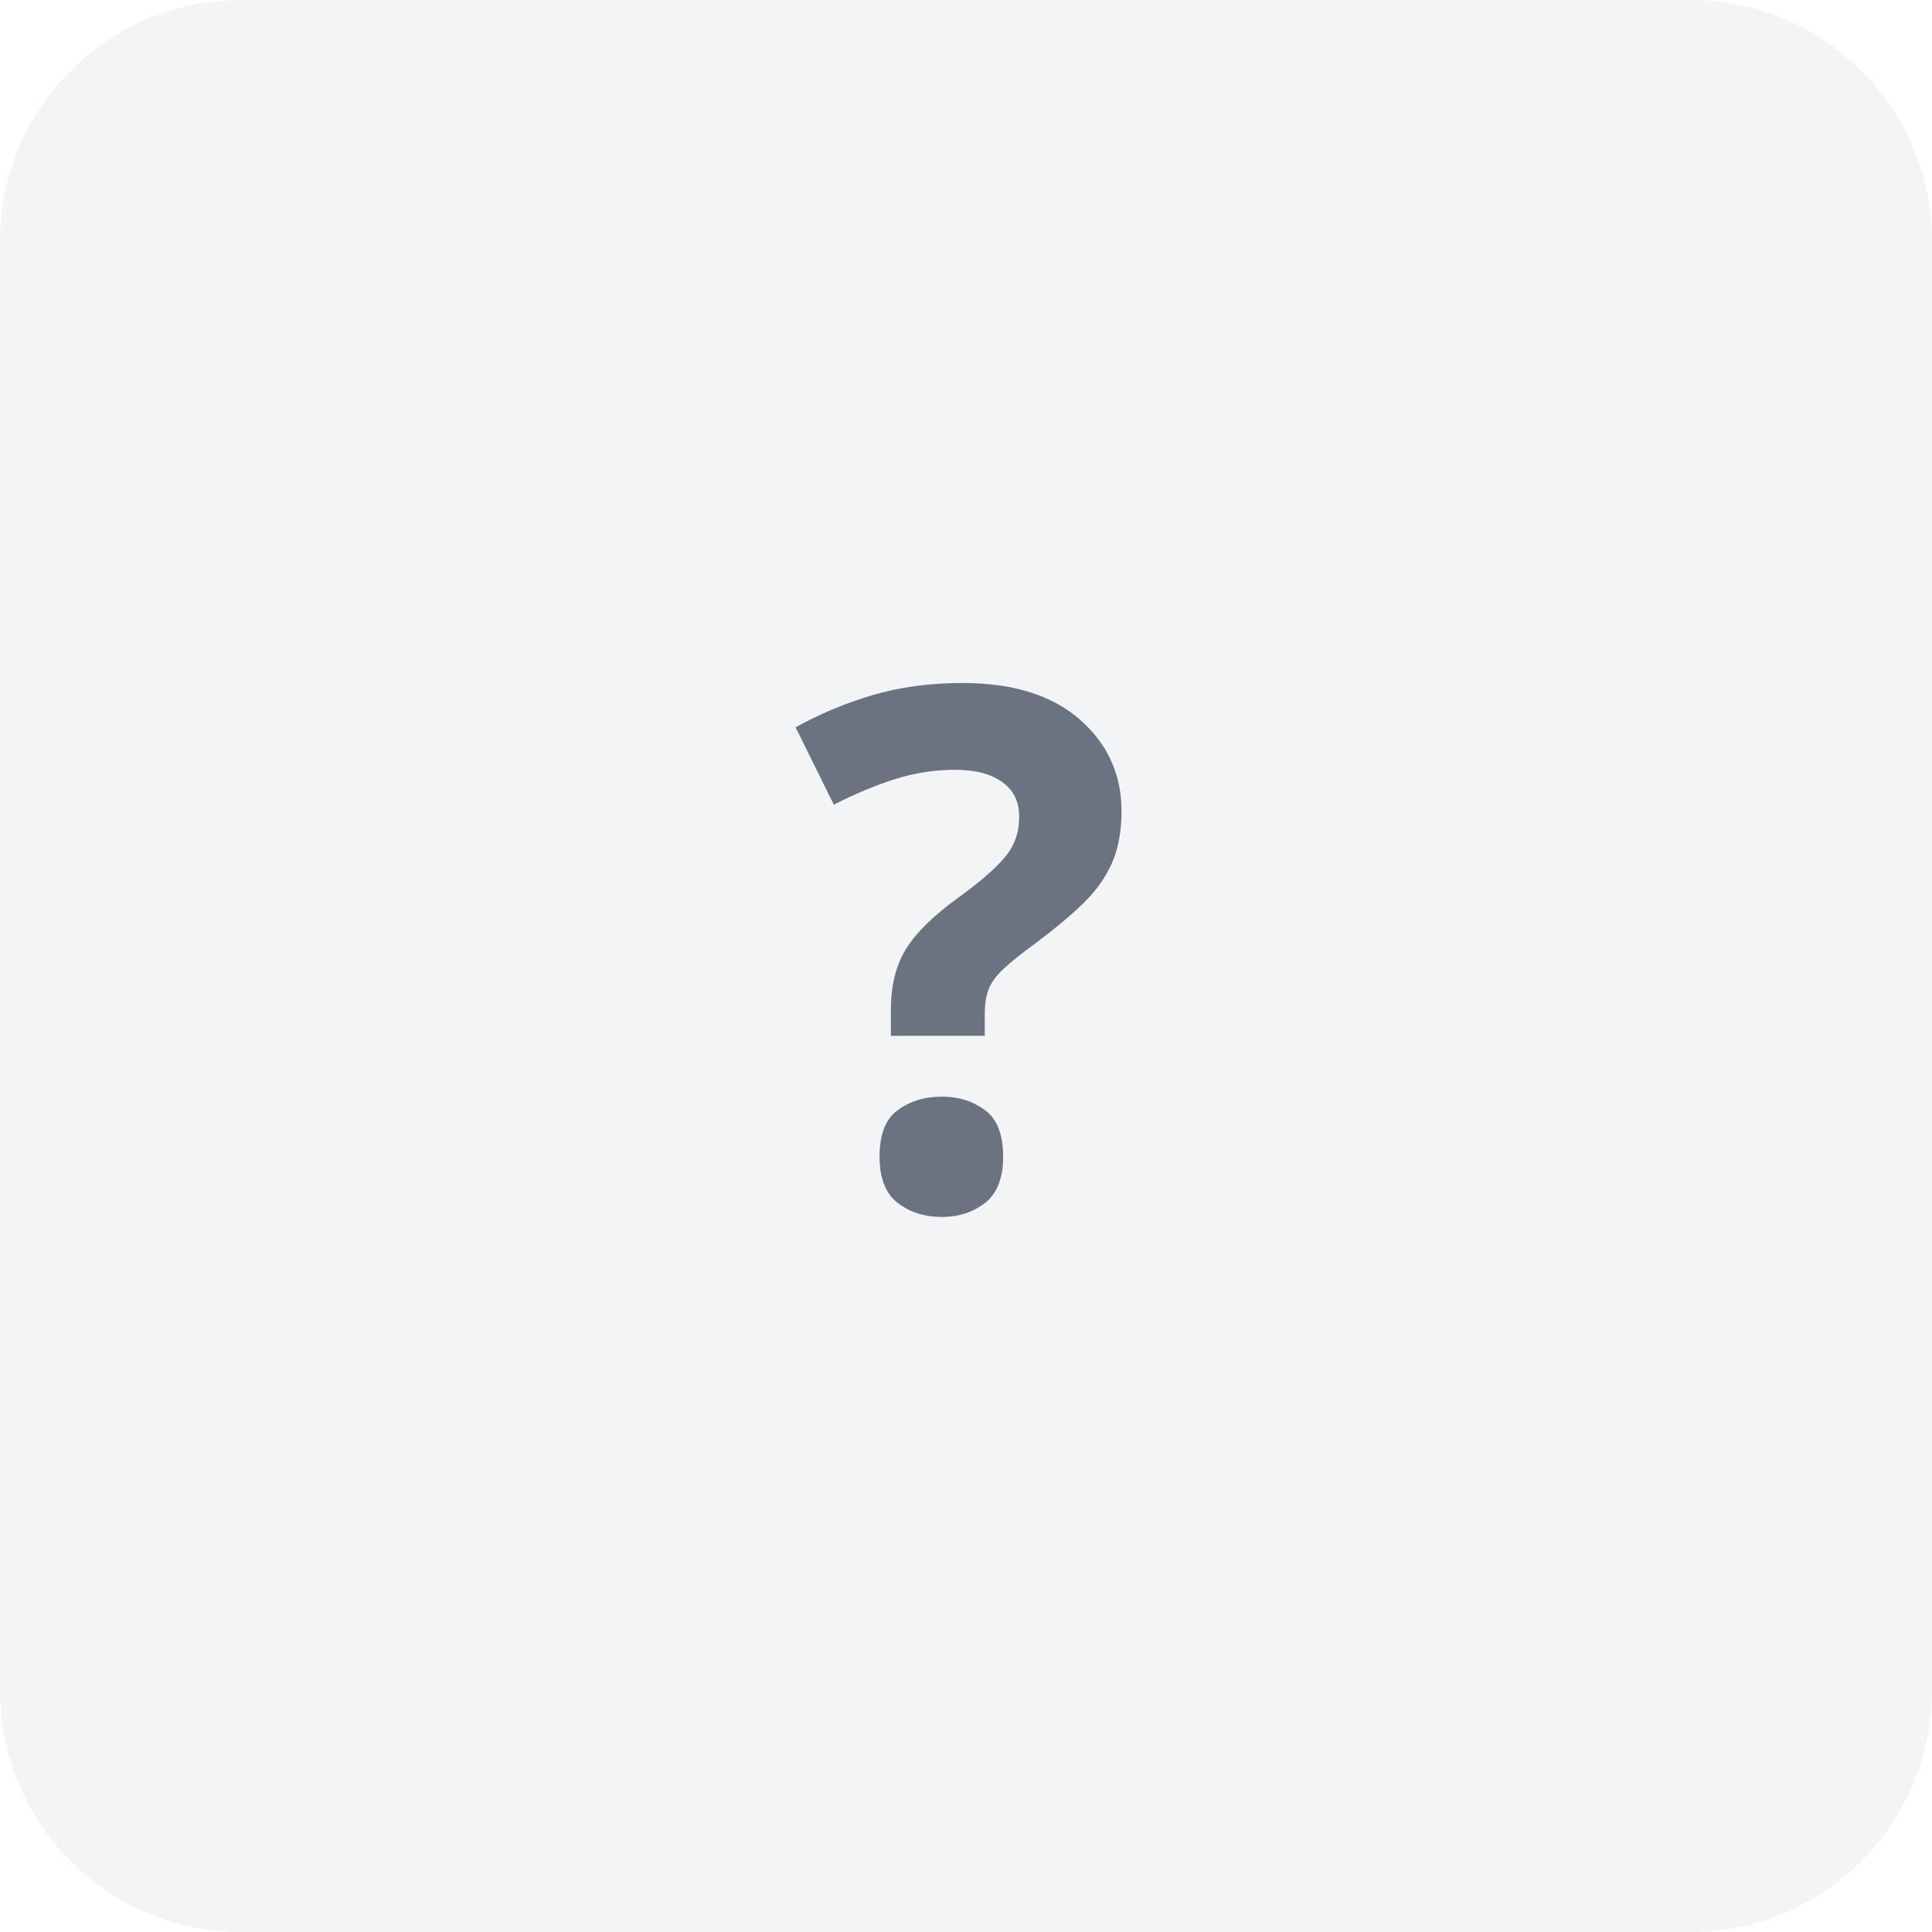
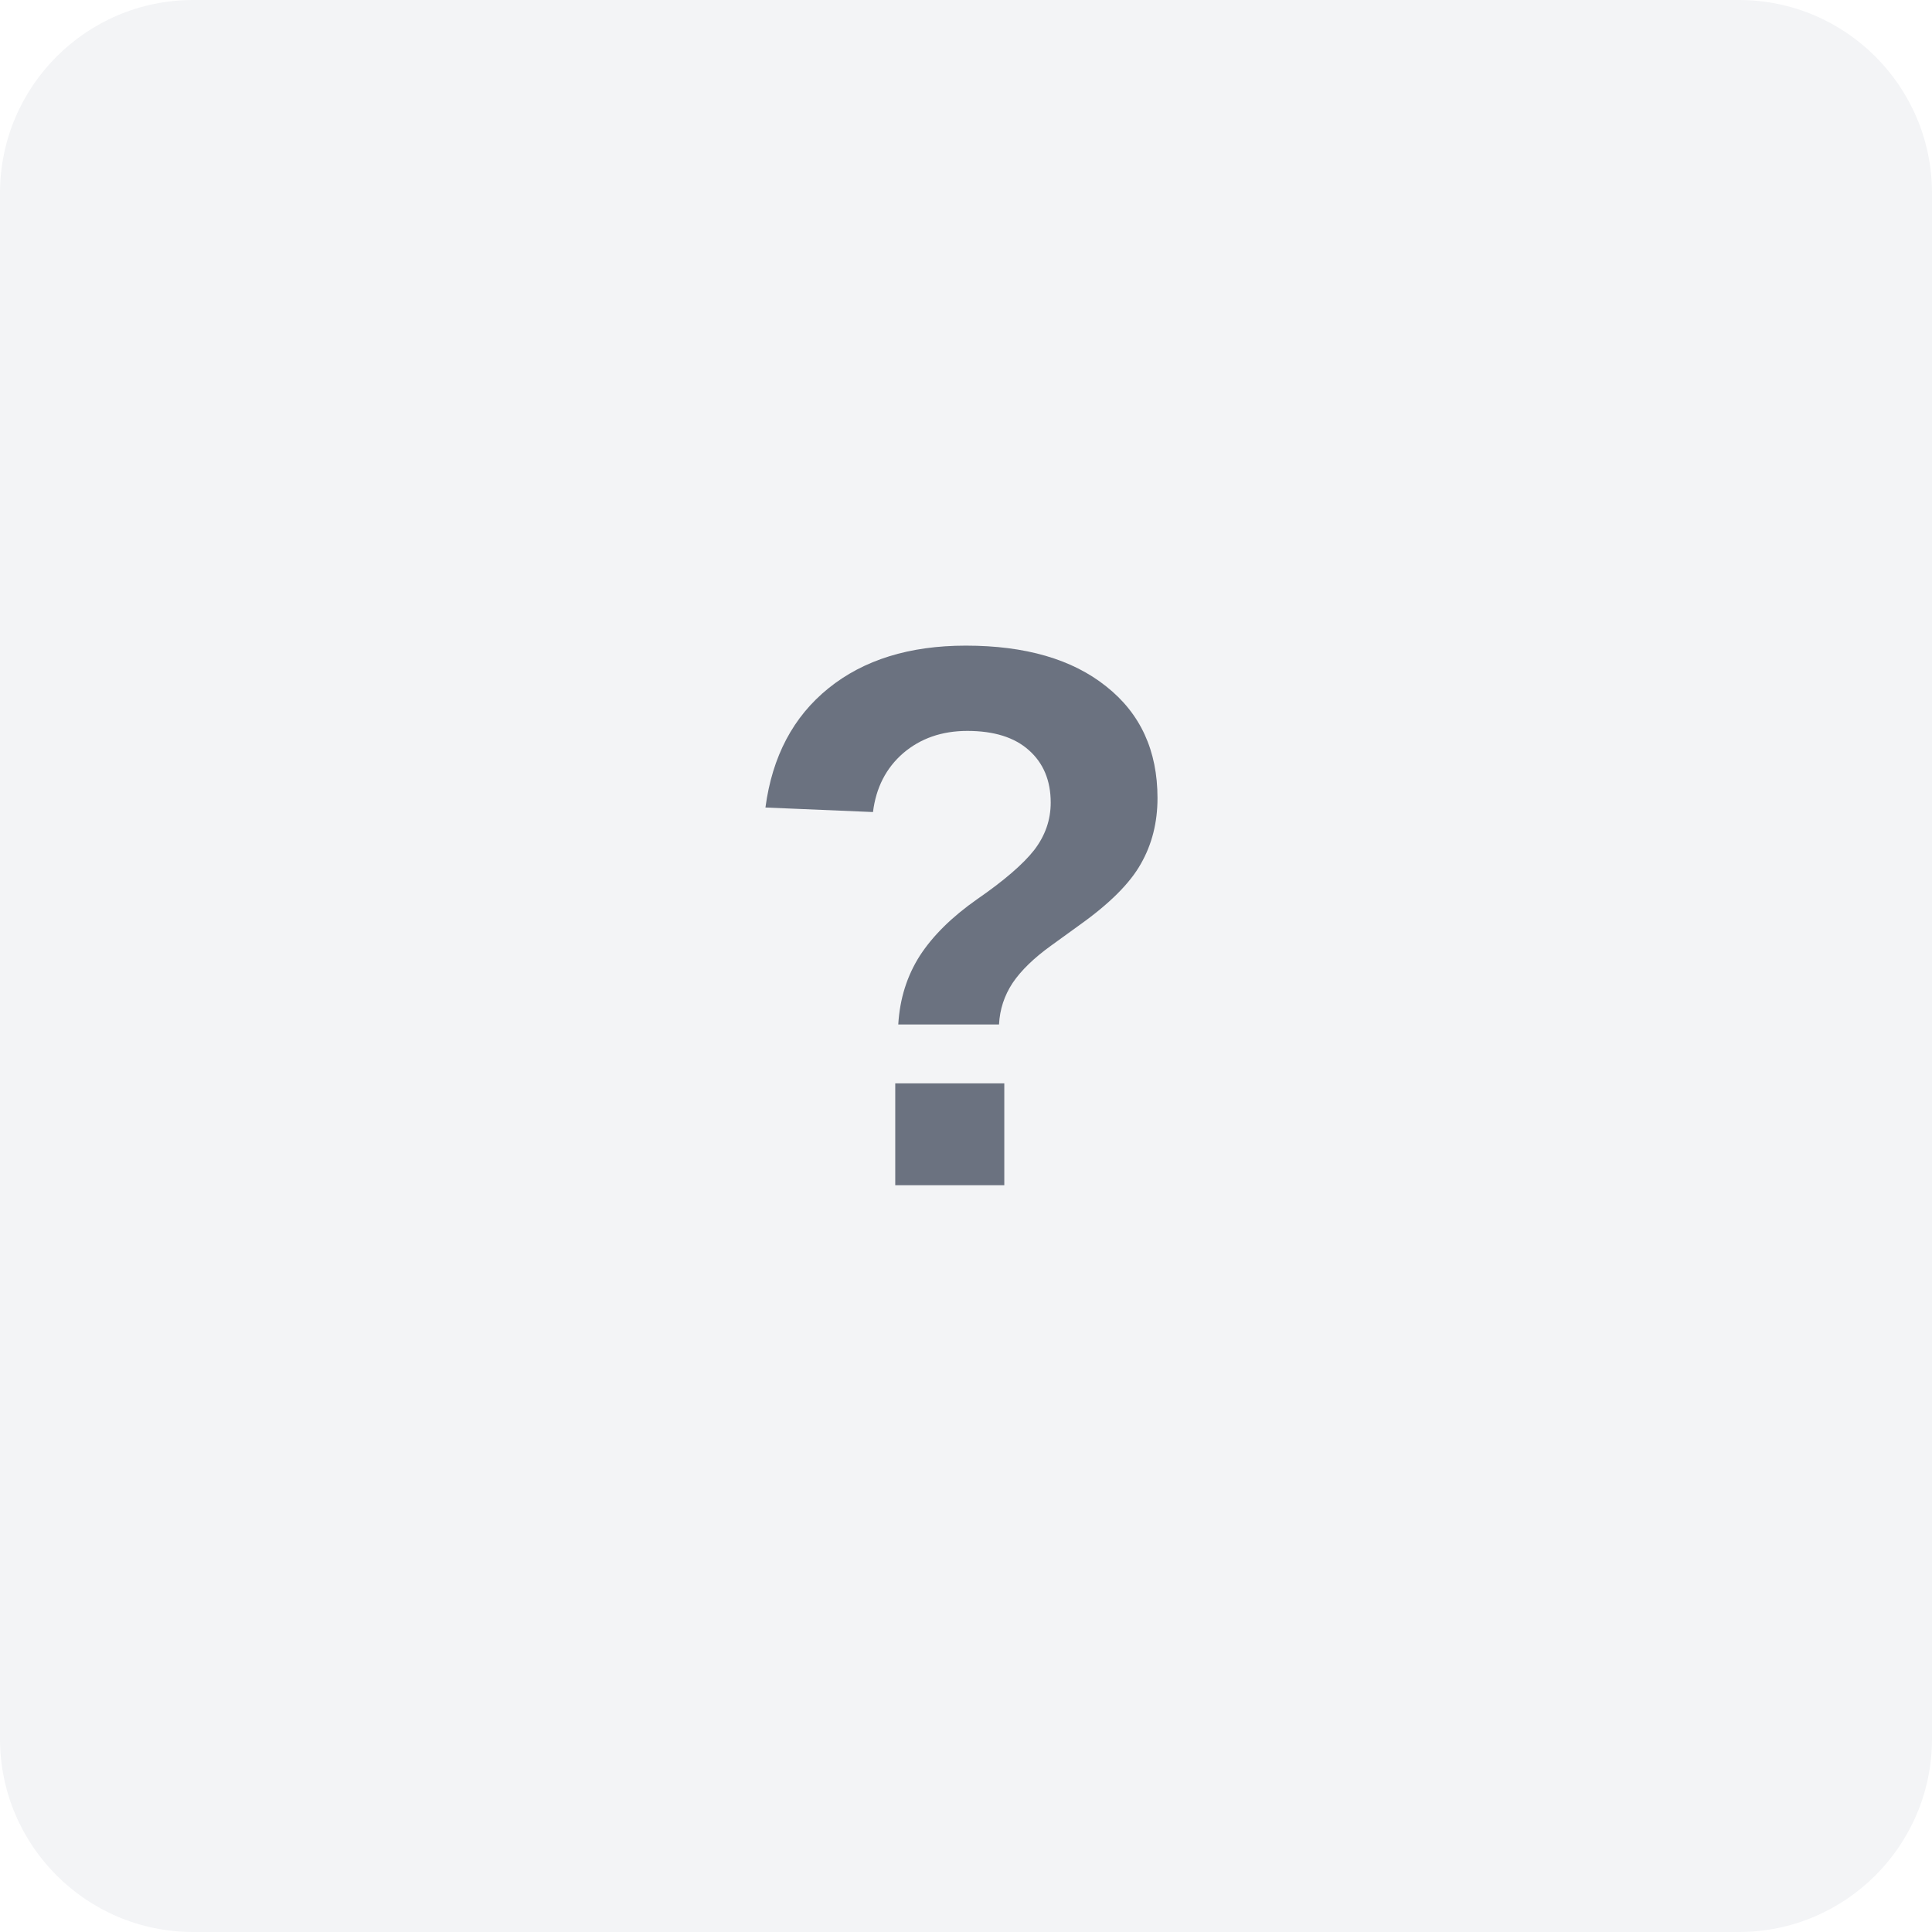
- <svg xmlns="http://www.w3.org/2000/svg" width="64" height="64" viewBox="0 0 64 64">
-   <rect width="64" height="64" fill="#F3F4F6" rx="8" />
-   <text x="32" y="40" text-anchor="middle" fill="#6B7280" font-family="sans-serif" font-size="24" font-weight="bold">?</text>
+ <svg xmlns="http://www.w3.org/2000/svg" width="80" height="80" viewBox="0 0 80 80" fill="none">
+   <rect width="80" height="80" rx="8" fill="#F3F4F6" />
+   <text x="50%" y="50%" text-anchor="middle" dominant-baseline="middle" font-family="Arial, sans-serif" font-size="32" font-weight="bold" fill="#6B7280">?</text>
</svg>
